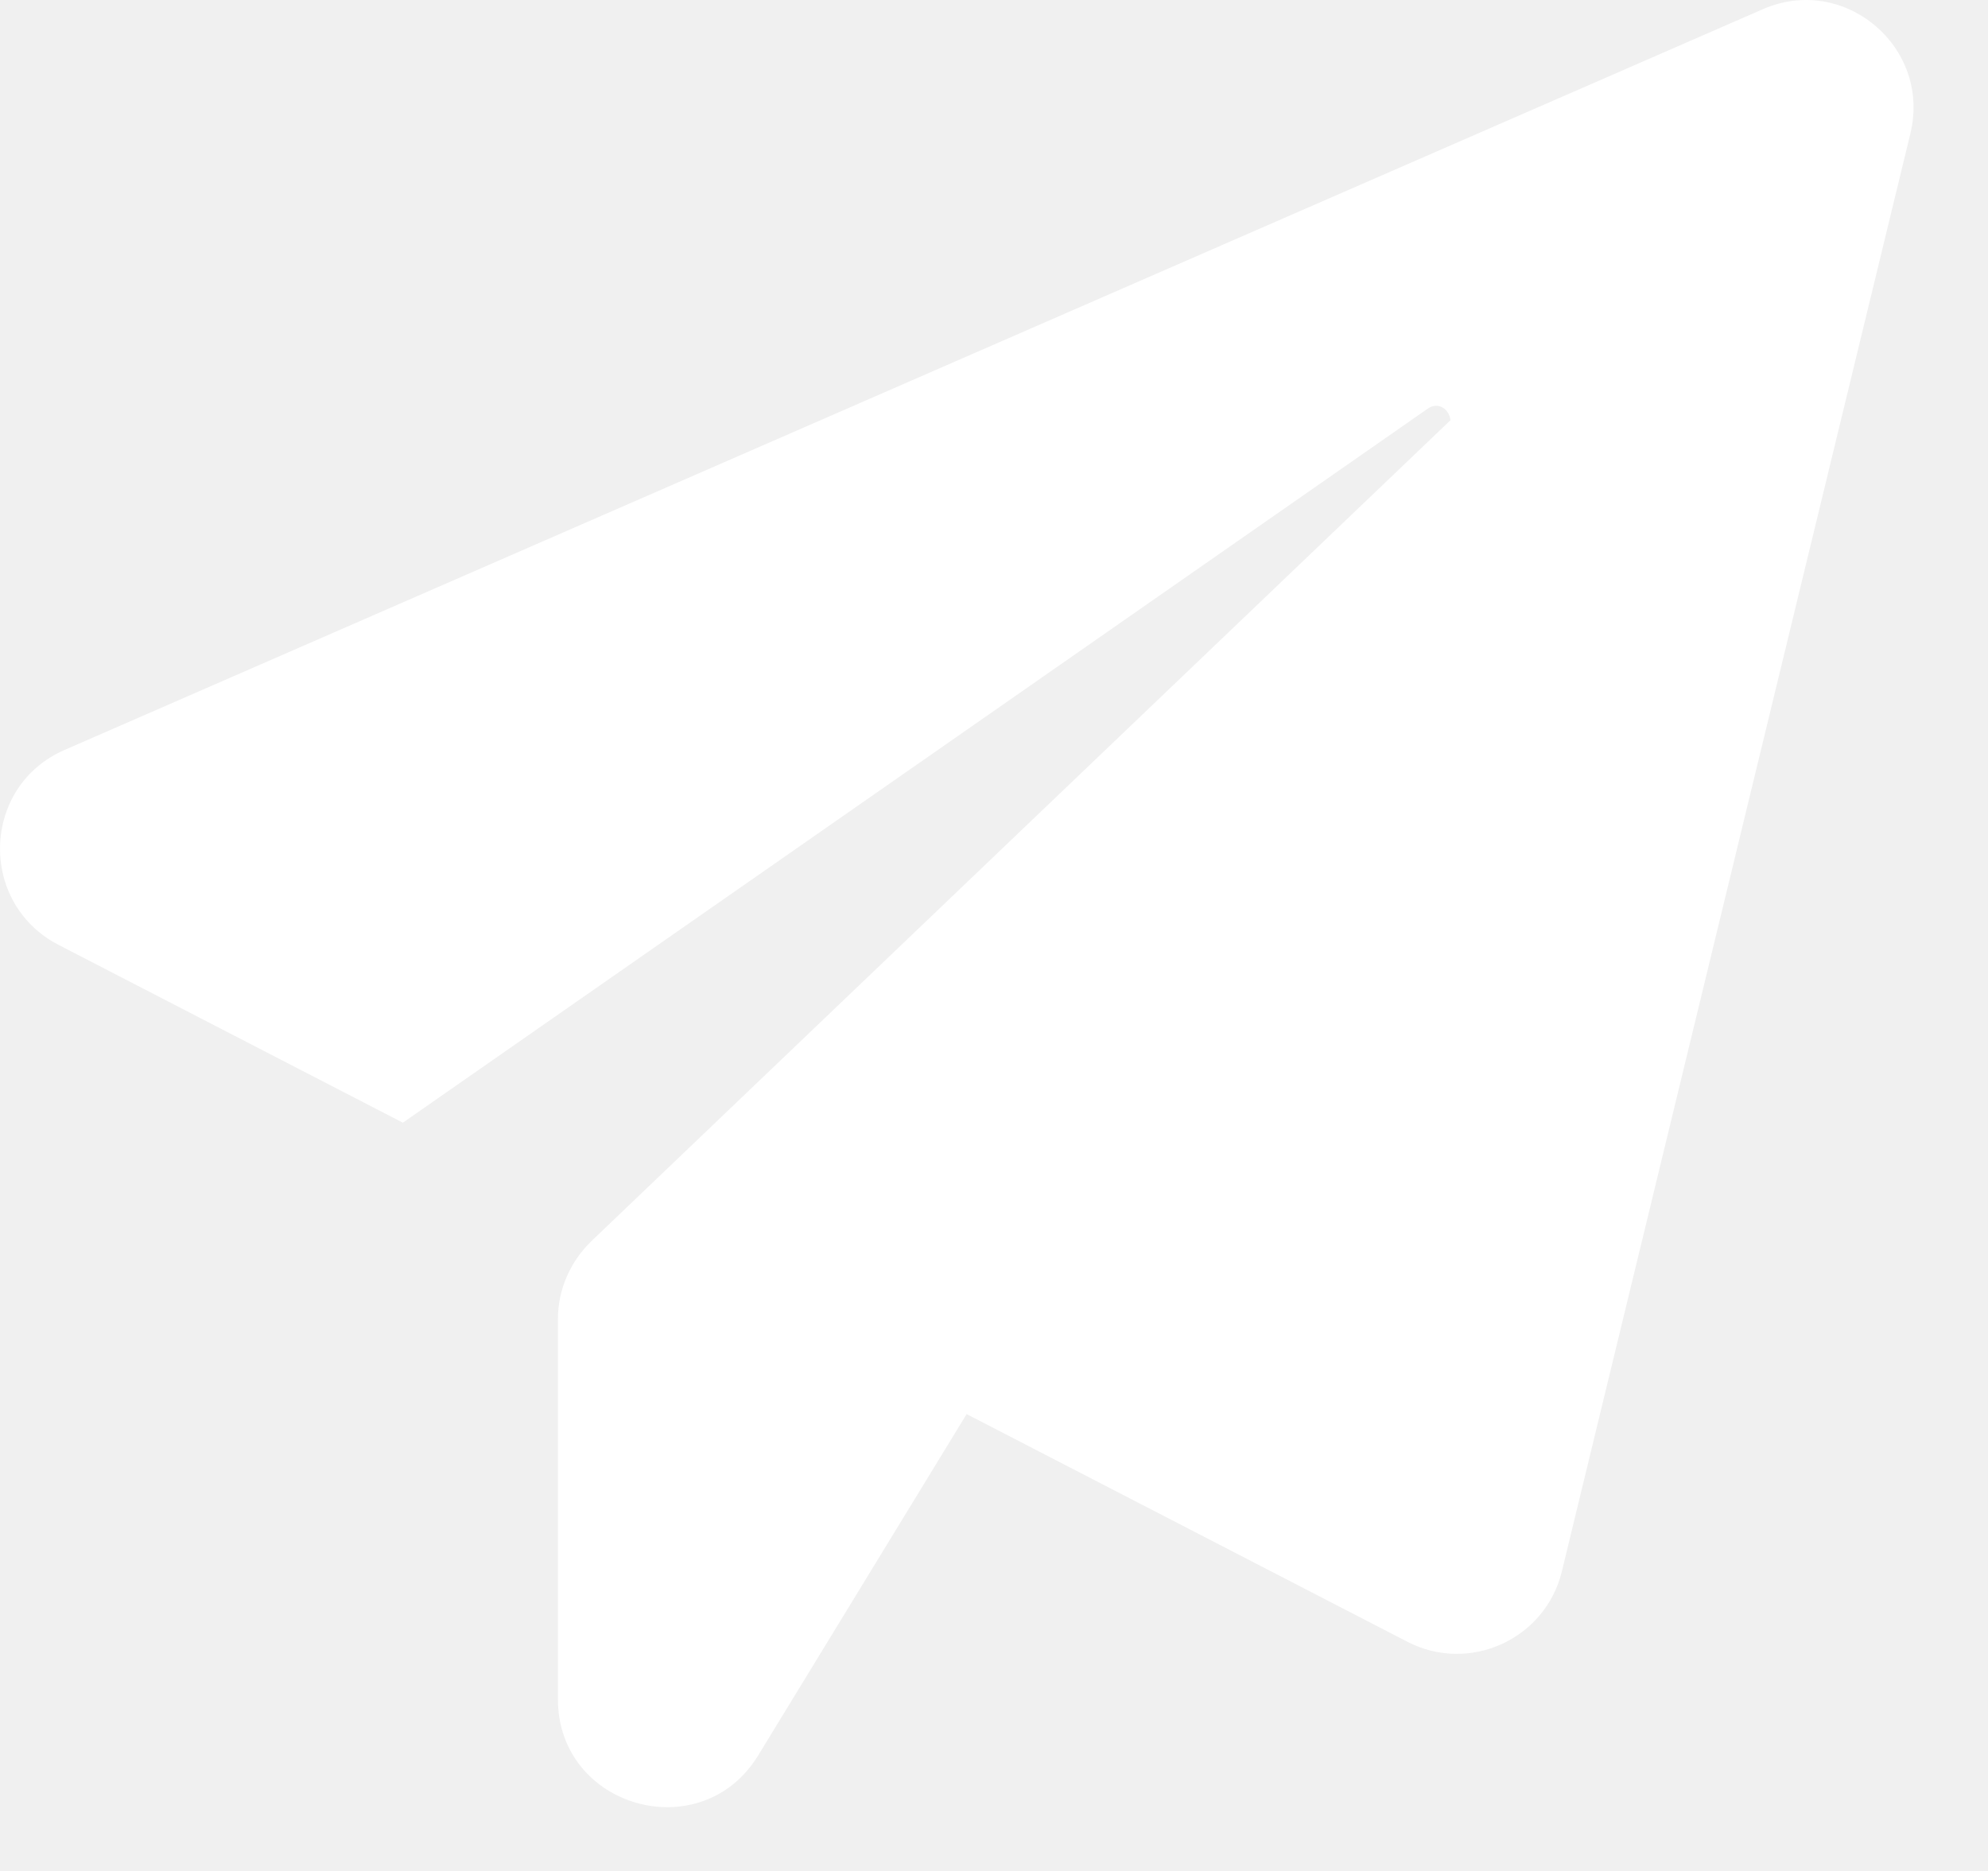
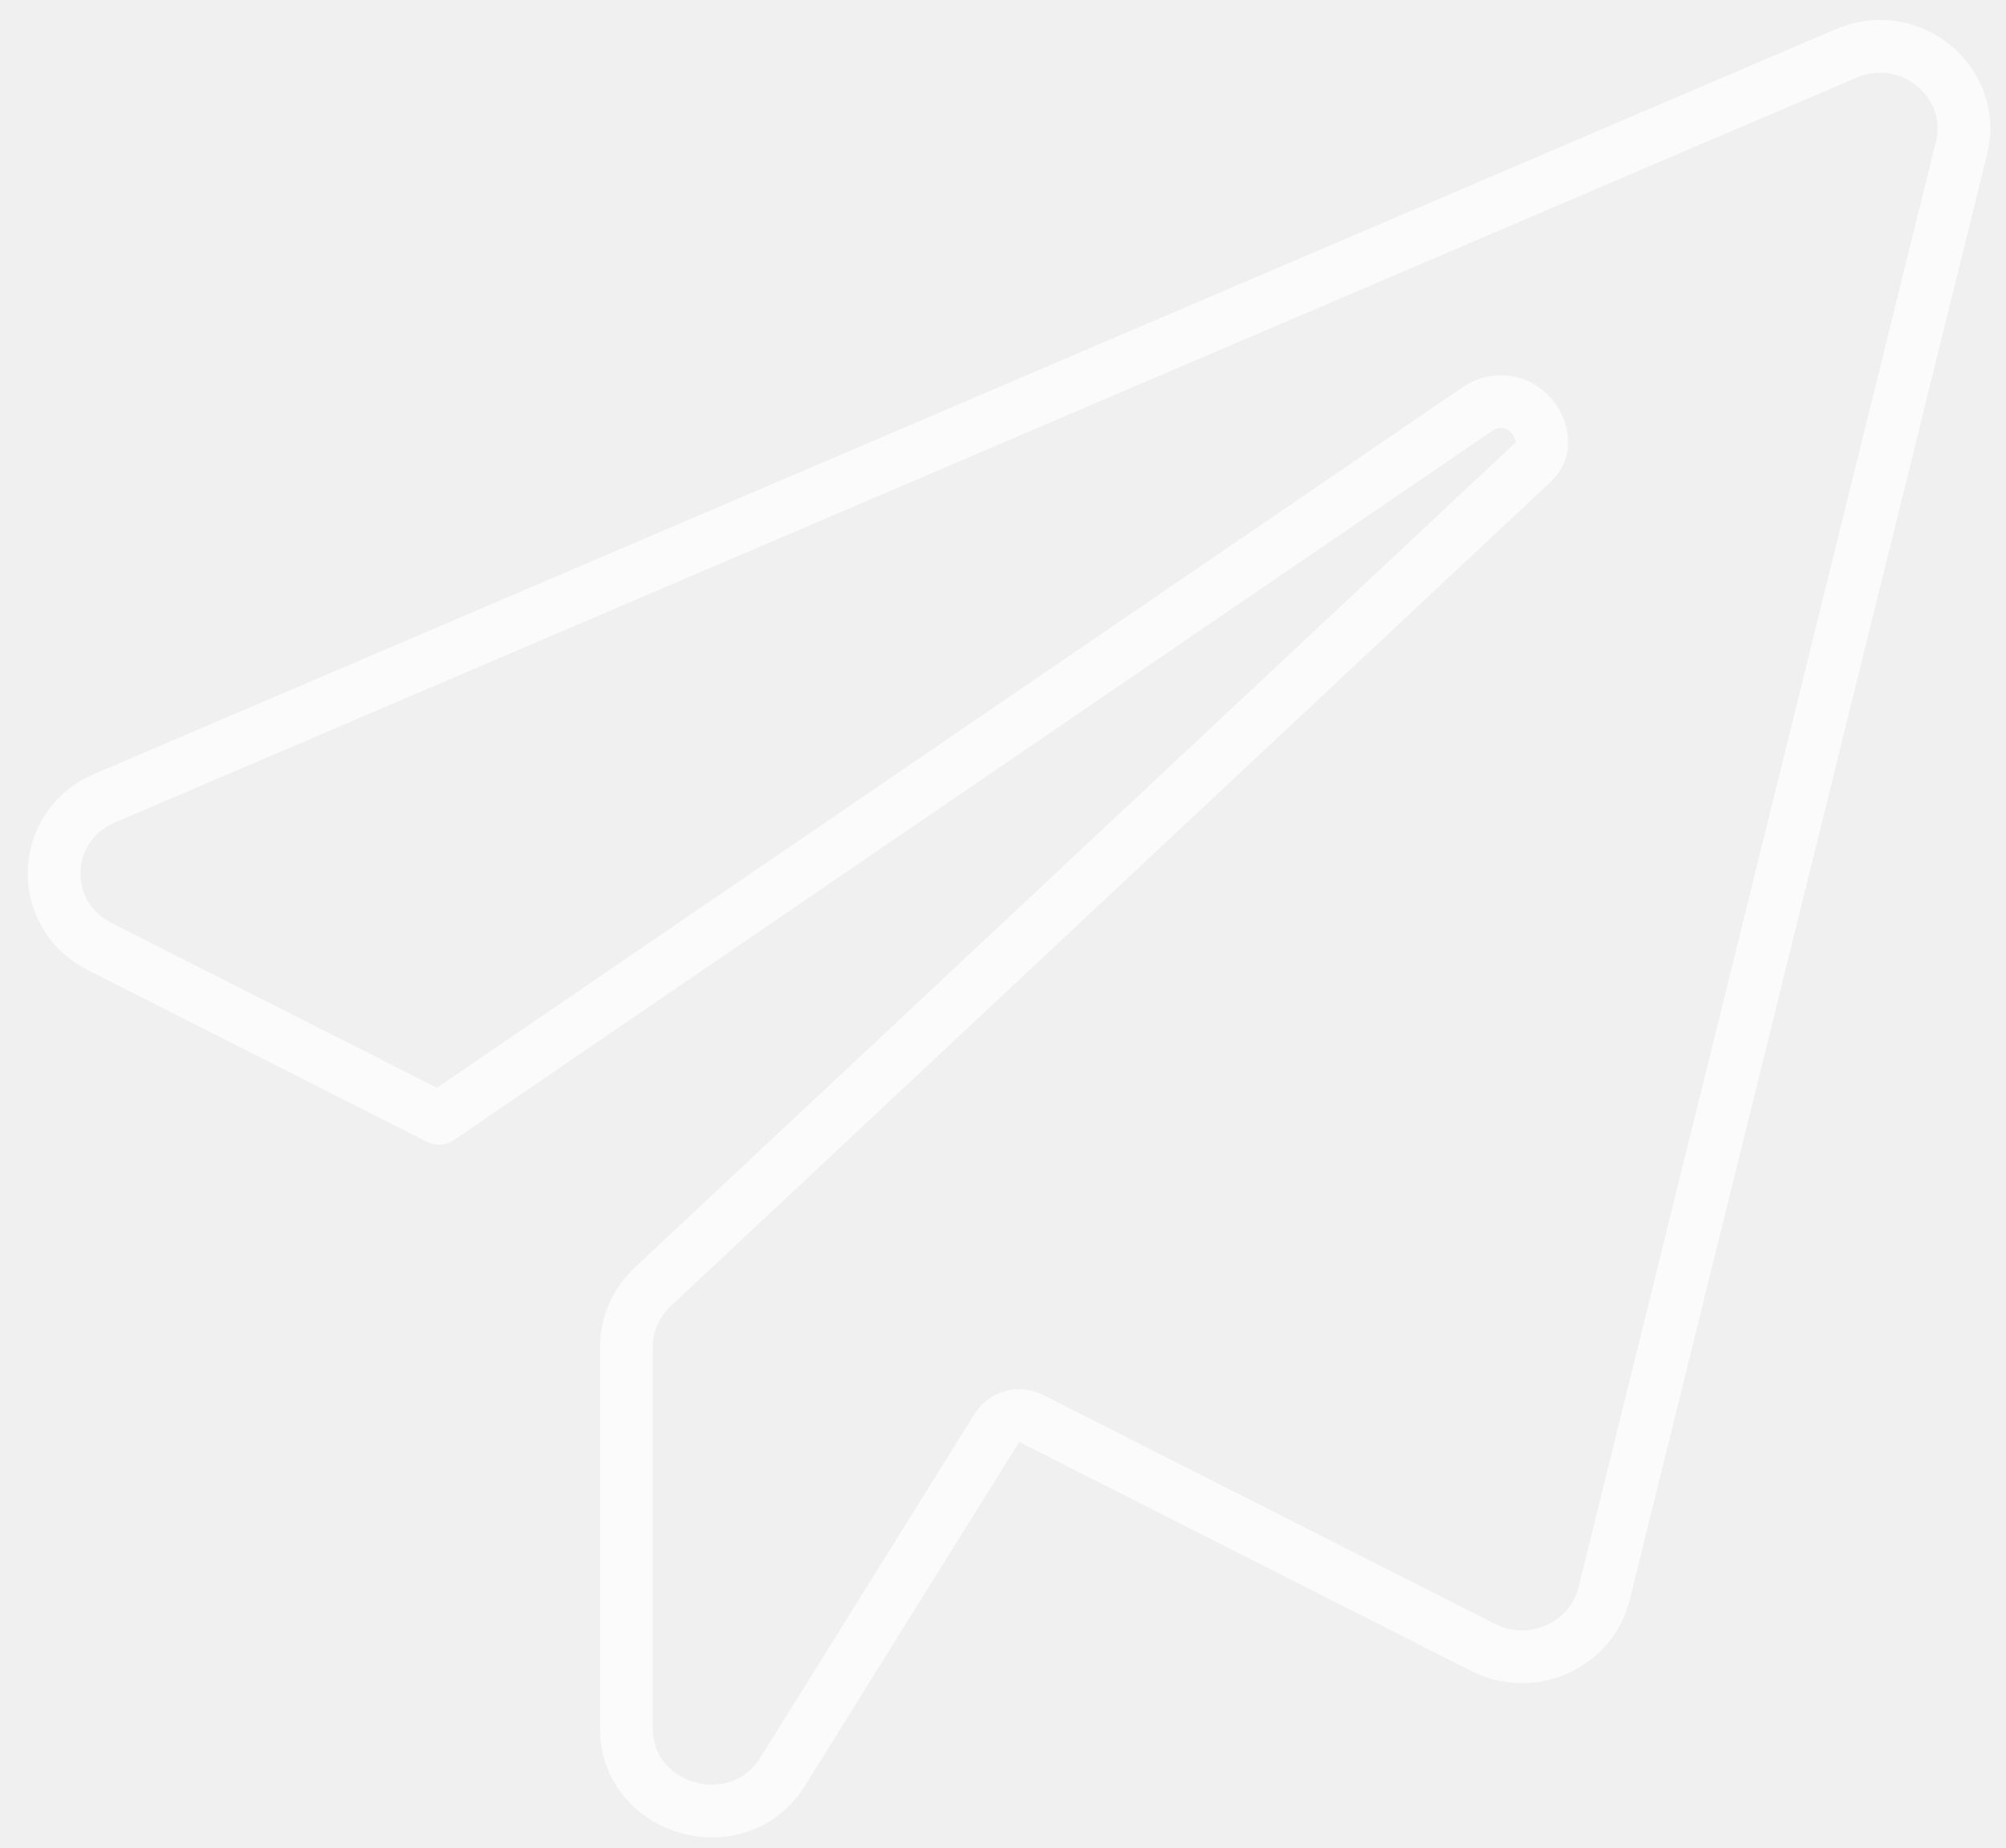
- <svg xmlns="http://www.w3.org/2000/svg" width="17" height="16" viewBox="0 0 17 16" fill="none">
-   <path d="M16.336 1.143L13.356 13.438C13.216 14.017 12.567 14.315 12.035 14.04L8.266 12.093L6.484 15.011C5.999 15.807 4.771 15.462 4.771 14.531V11.279C4.771 11.028 4.877 10.788 5.058 10.613L12.403 3.594C12.397 3.506 12.304 3.43 12.21 3.494L3.445 9.601L0.5 8.08C-0.189 7.723 -0.16 6.723 0.553 6.413L15.074 0.079C15.769 -0.226 16.517 0.4 16.336 1.143L16.336 1.143Z" fill="white" />
+ <svg xmlns="http://www.w3.org/2000/svg" width="38" height="35" viewBox="0 0 38 35" fill="none">
+   <path d="M37.163 2.783C37.161 2.79 37.159 2.797 37.157 2.804L30.386 30.191L30.386 30.191C30.146 31.16 29.026 31.678 28.096 31.207L28.096 31.207L19.532 26.868C19.301 26.751 19.019 26.83 18.882 27.05L14.832 33.551L14.832 33.552C13.983 34.917 11.867 34.293 11.867 32.747V25.503C11.867 25.087 12.044 24.682 12.36 24.381C12.361 24.381 12.361 24.381 12.361 24.38L29.049 8.748C29.158 8.645 29.216 8.498 29.206 8.349C29.188 8.088 29.042 7.85 28.82 7.716C28.574 7.568 28.258 7.565 27.989 7.746L27.987 7.748L8.315 21.184L1.888 17.93C0.697 17.326 0.751 15.645 1.977 15.123L1.978 15.122L34.972 1.012L34.972 1.012C36.187 0.491 37.451 1.56 37.163 2.783Z" stroke="white" stroke-opacity="0.7" stroke-linejoin="round" />
</svg>
